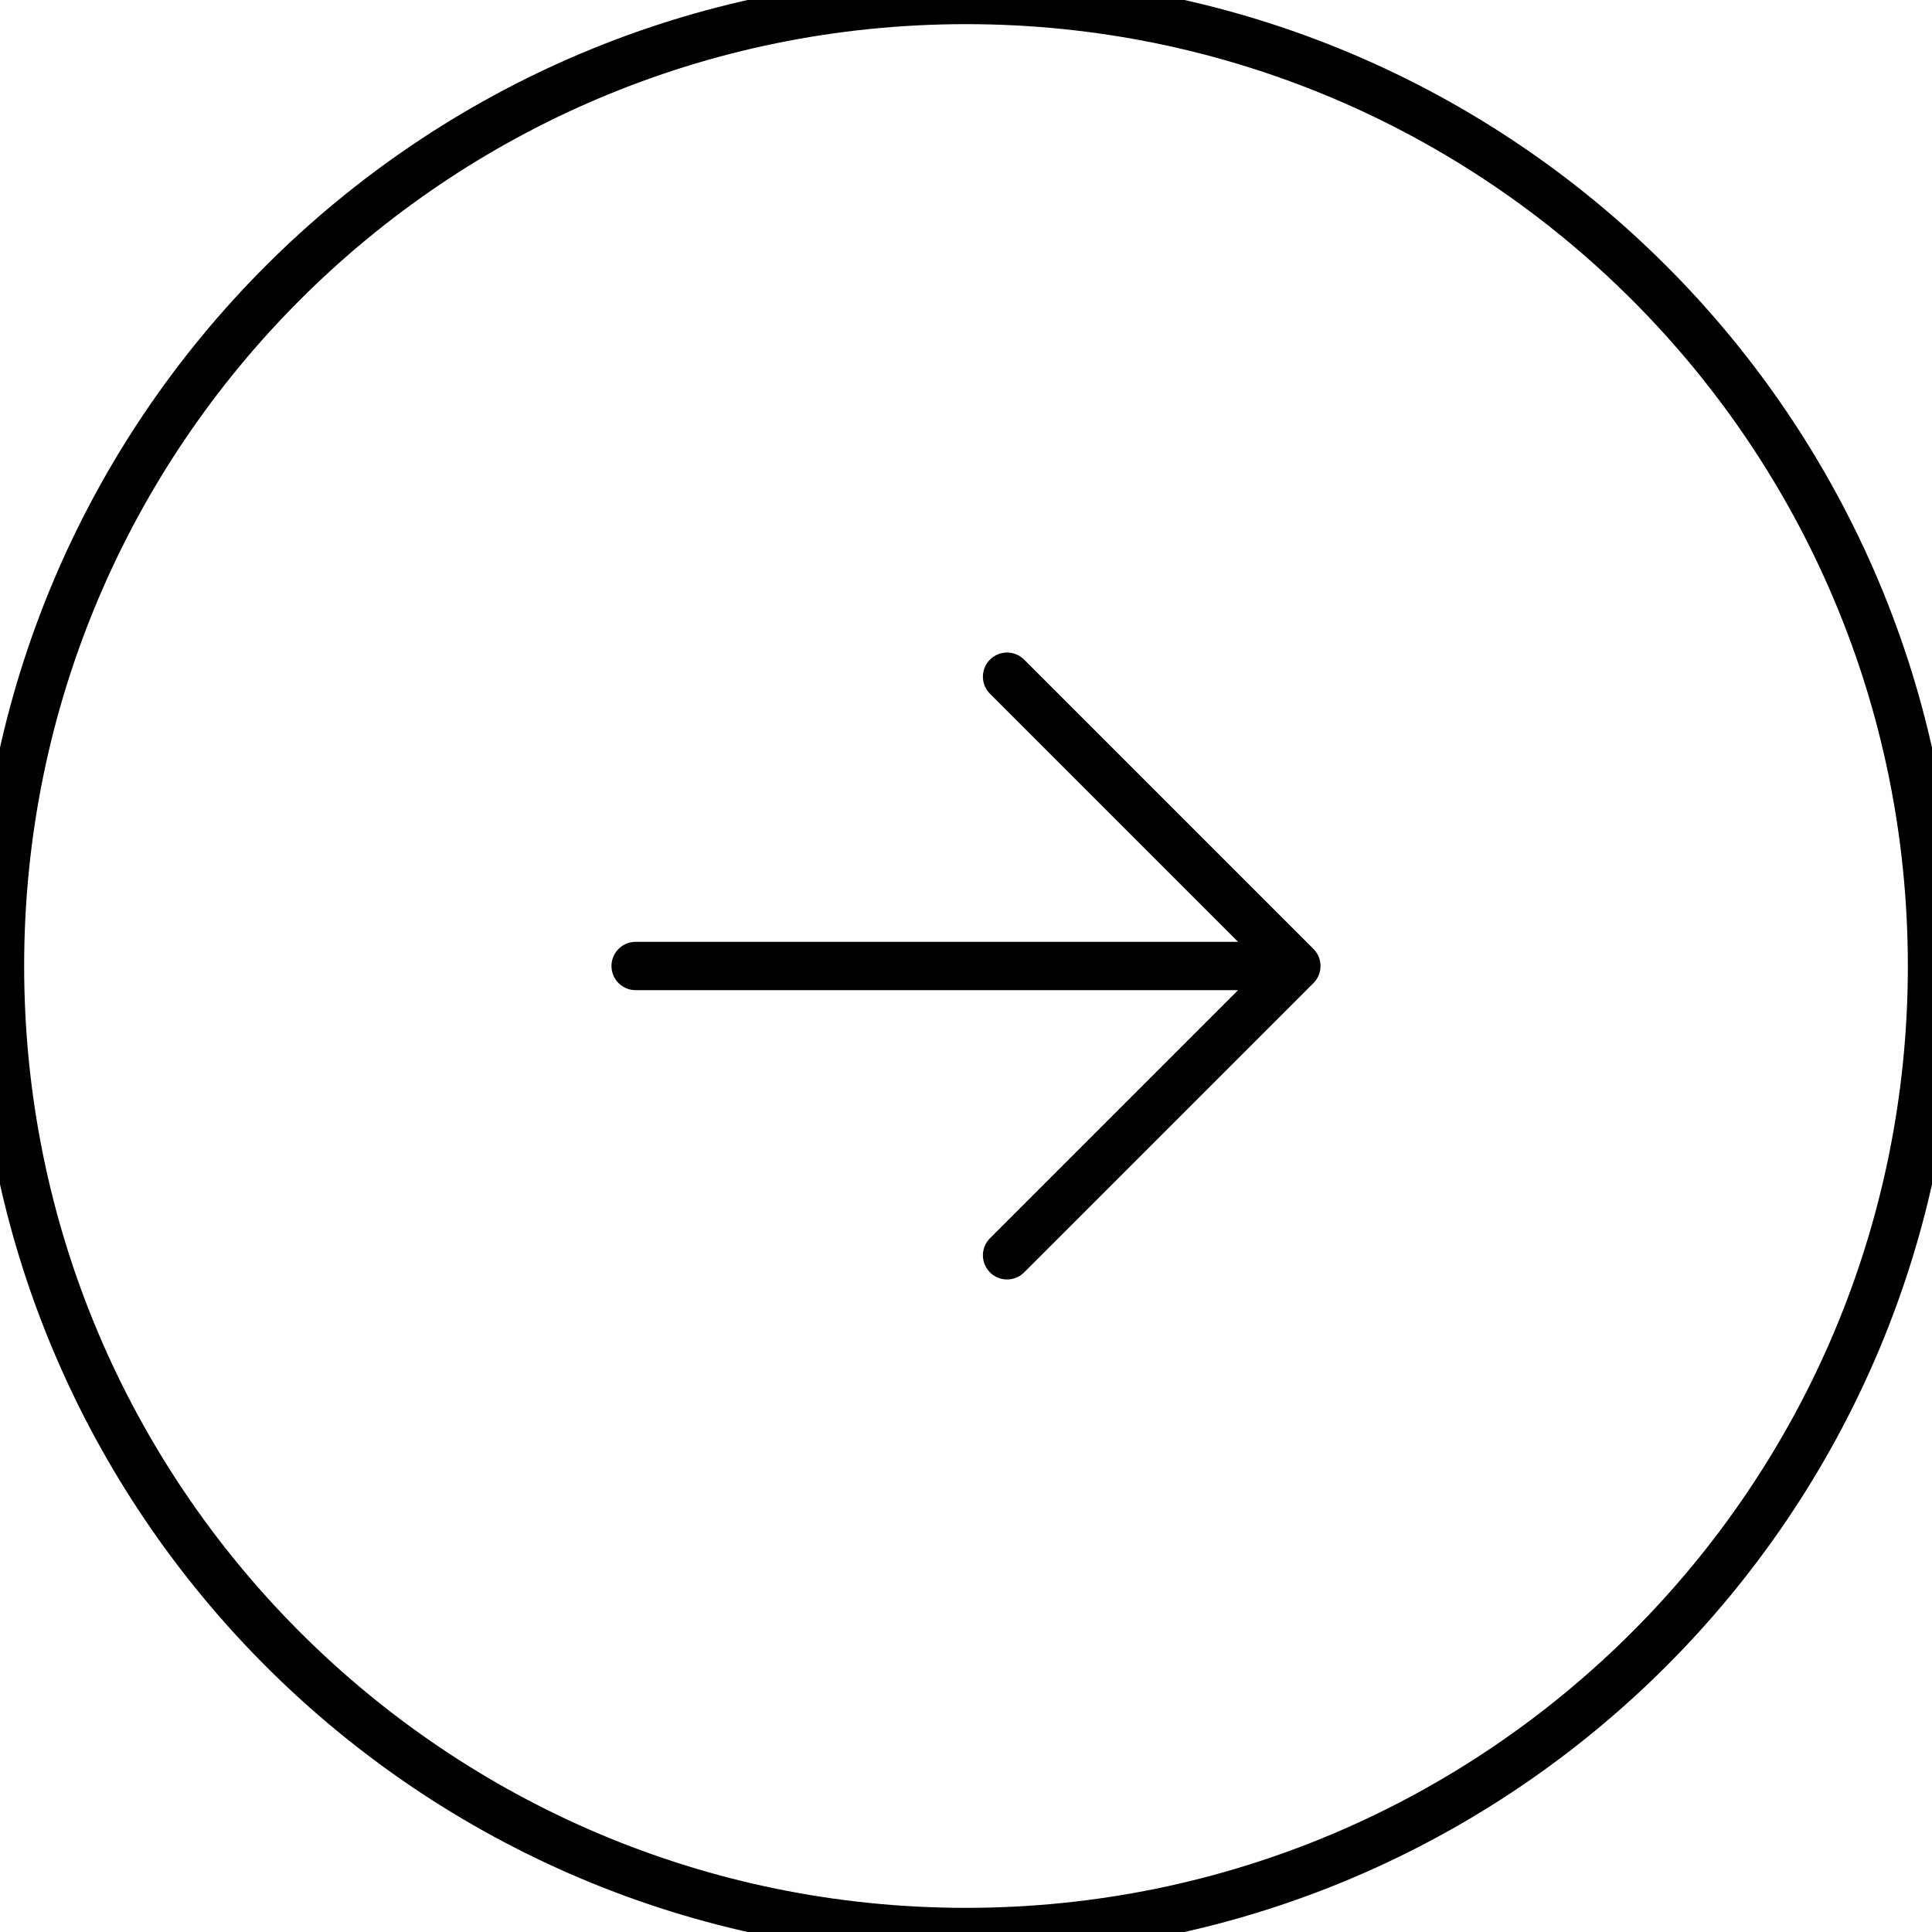
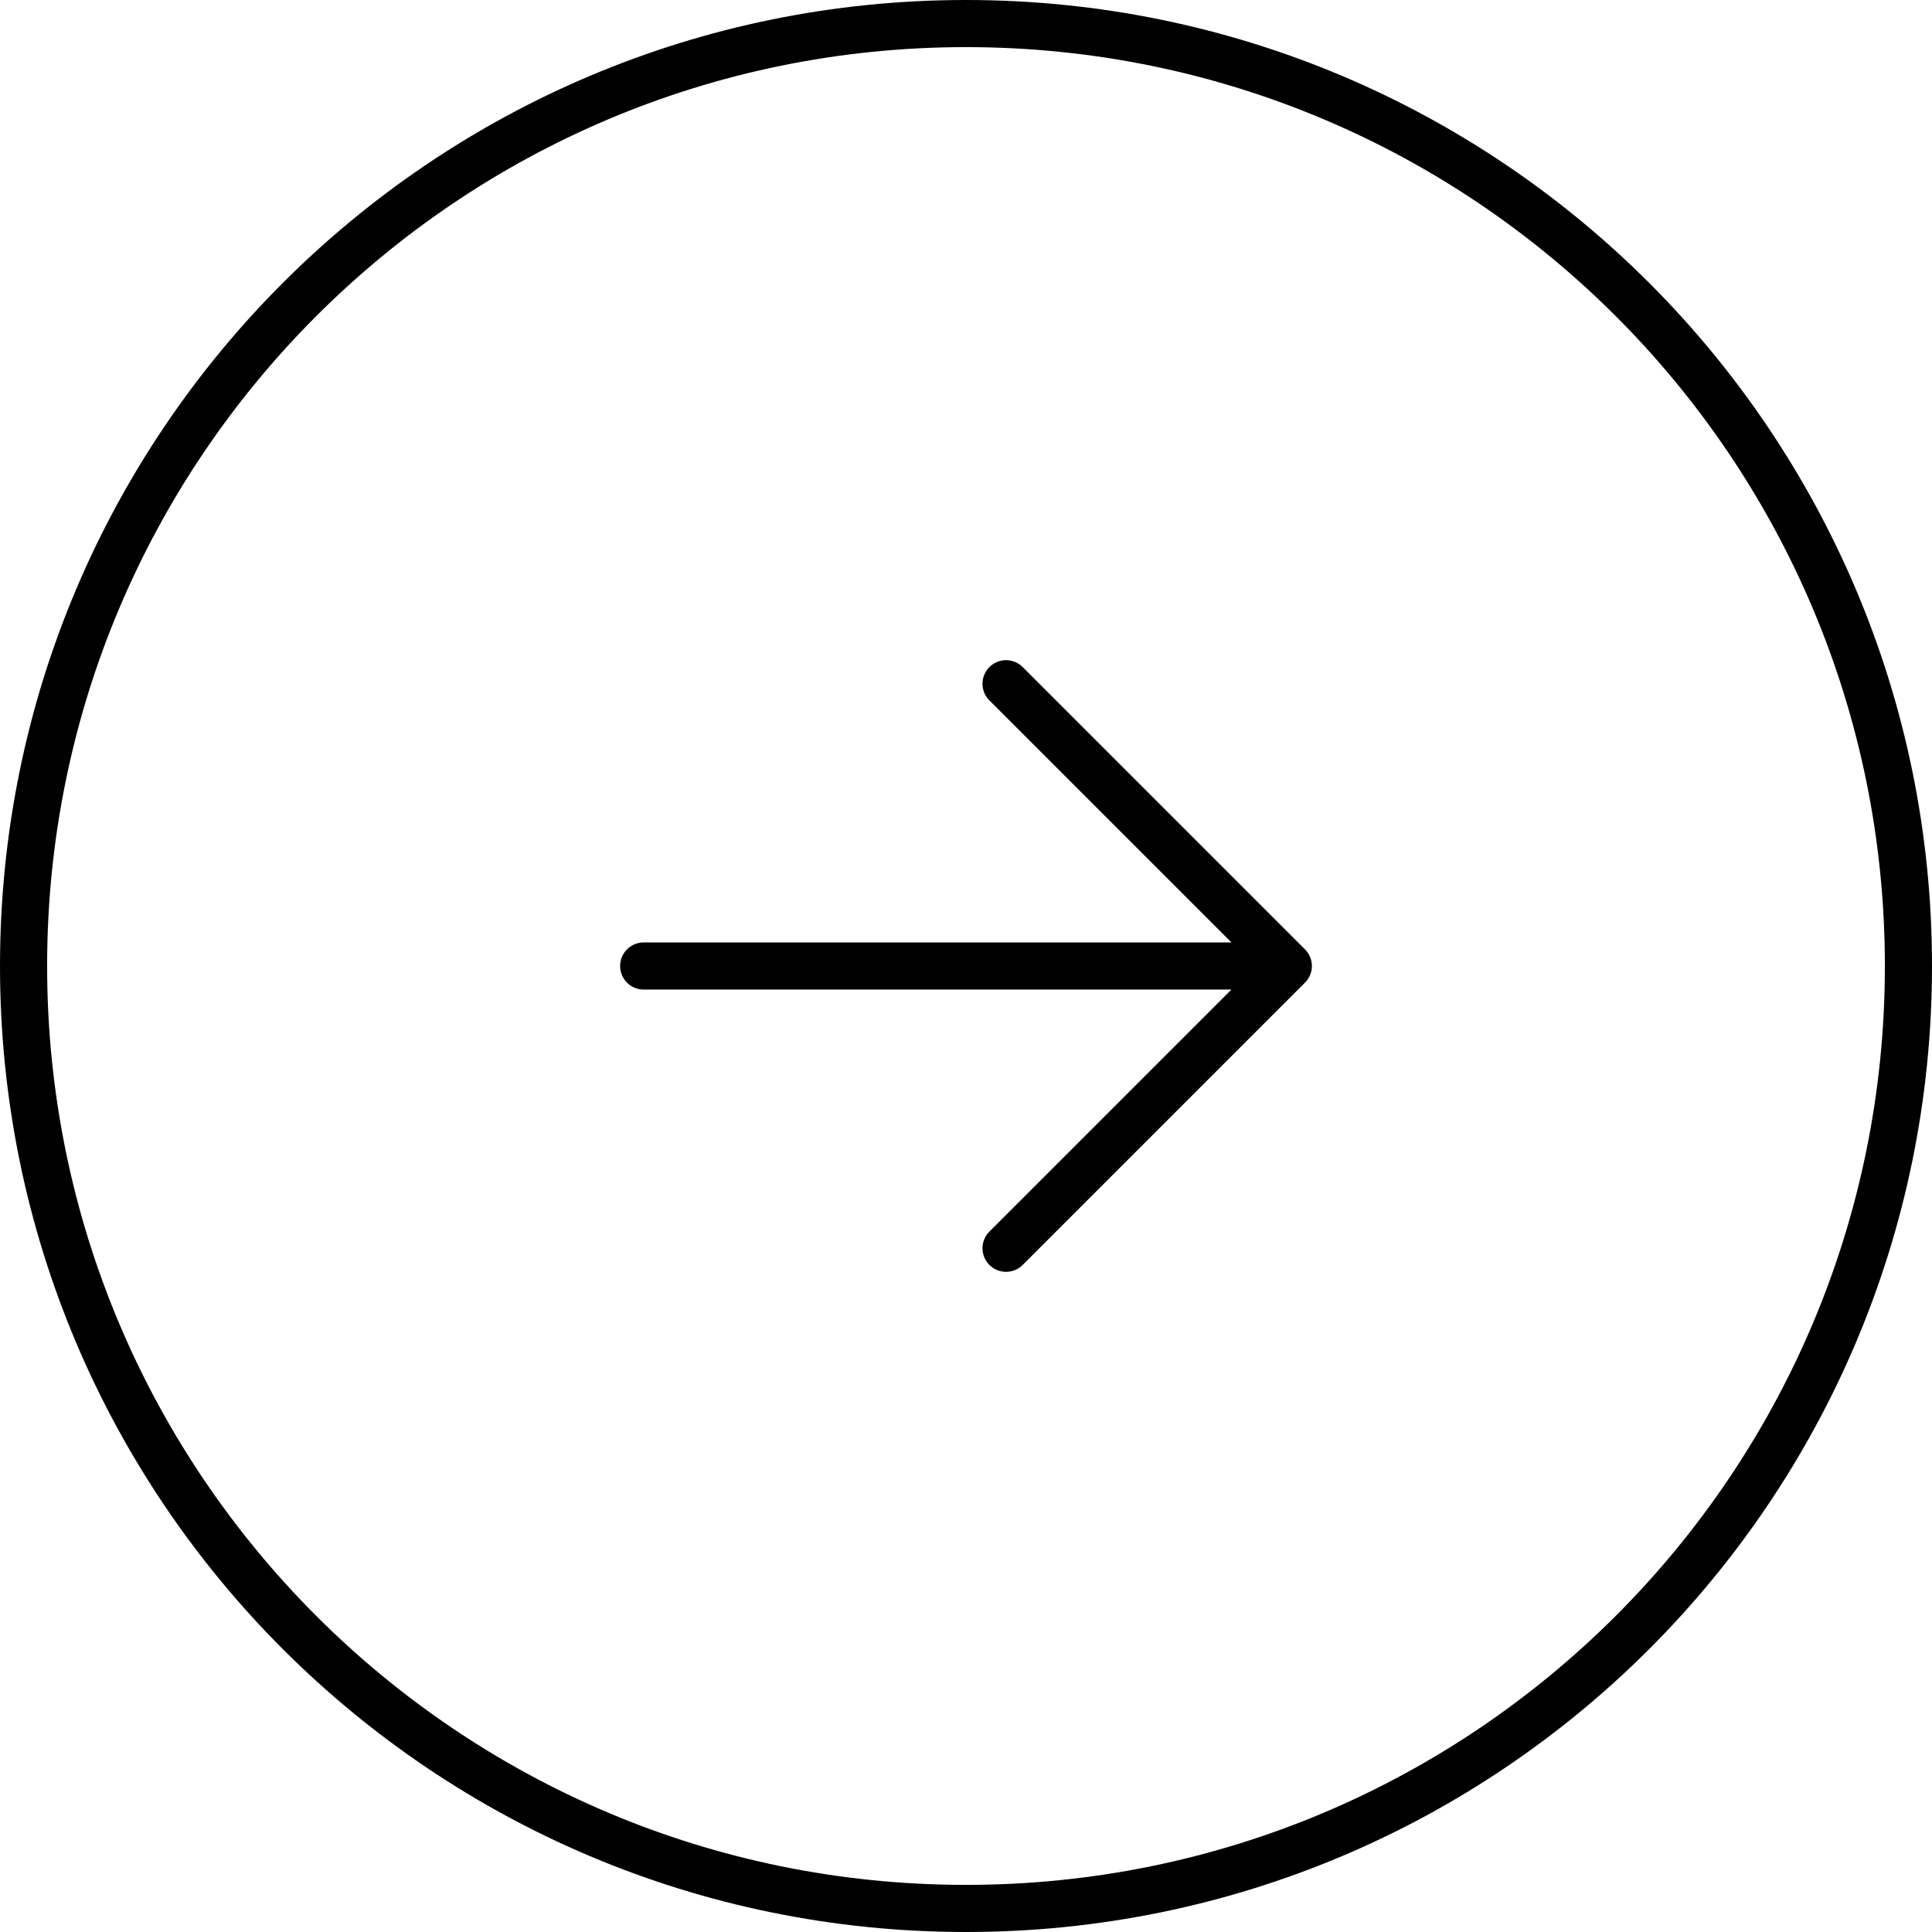
- <svg xmlns="http://www.w3.org/2000/svg" version="1.1" viewBox="0 0 40 40" fill="none" stroke="currentColor" stroke-linecap="round" stroke-linejoin="round">
-   <path d="M13.16,20h13.68M26.84,20l-5.99,5.99M26.84,20l-5.99-5.99" />
-   <path d="M0,20c0,11.05,8.95,20,20,20s20-8.95,20-20S31.05,0,20,0,0,8.95,0,20Z" />
+ <svg xmlns="http://www.w3.org/2000/svg" viewBox="0 0 41 41" fill="none" stroke="currentColor" stroke-linecap="round" stroke-linejoin="round">
+   <path d="M13.66,20.5h13.68M27.34,20.5l-5.99,5.99M27.34,20.5l-5.99-5.99" />
+   <path d="M.5,20.5c0,11.05,8.95,20,20,20s20-8.95,20-20S31.55.5,20.5.5.5,9.45.5,20.5Z" />
</svg>
